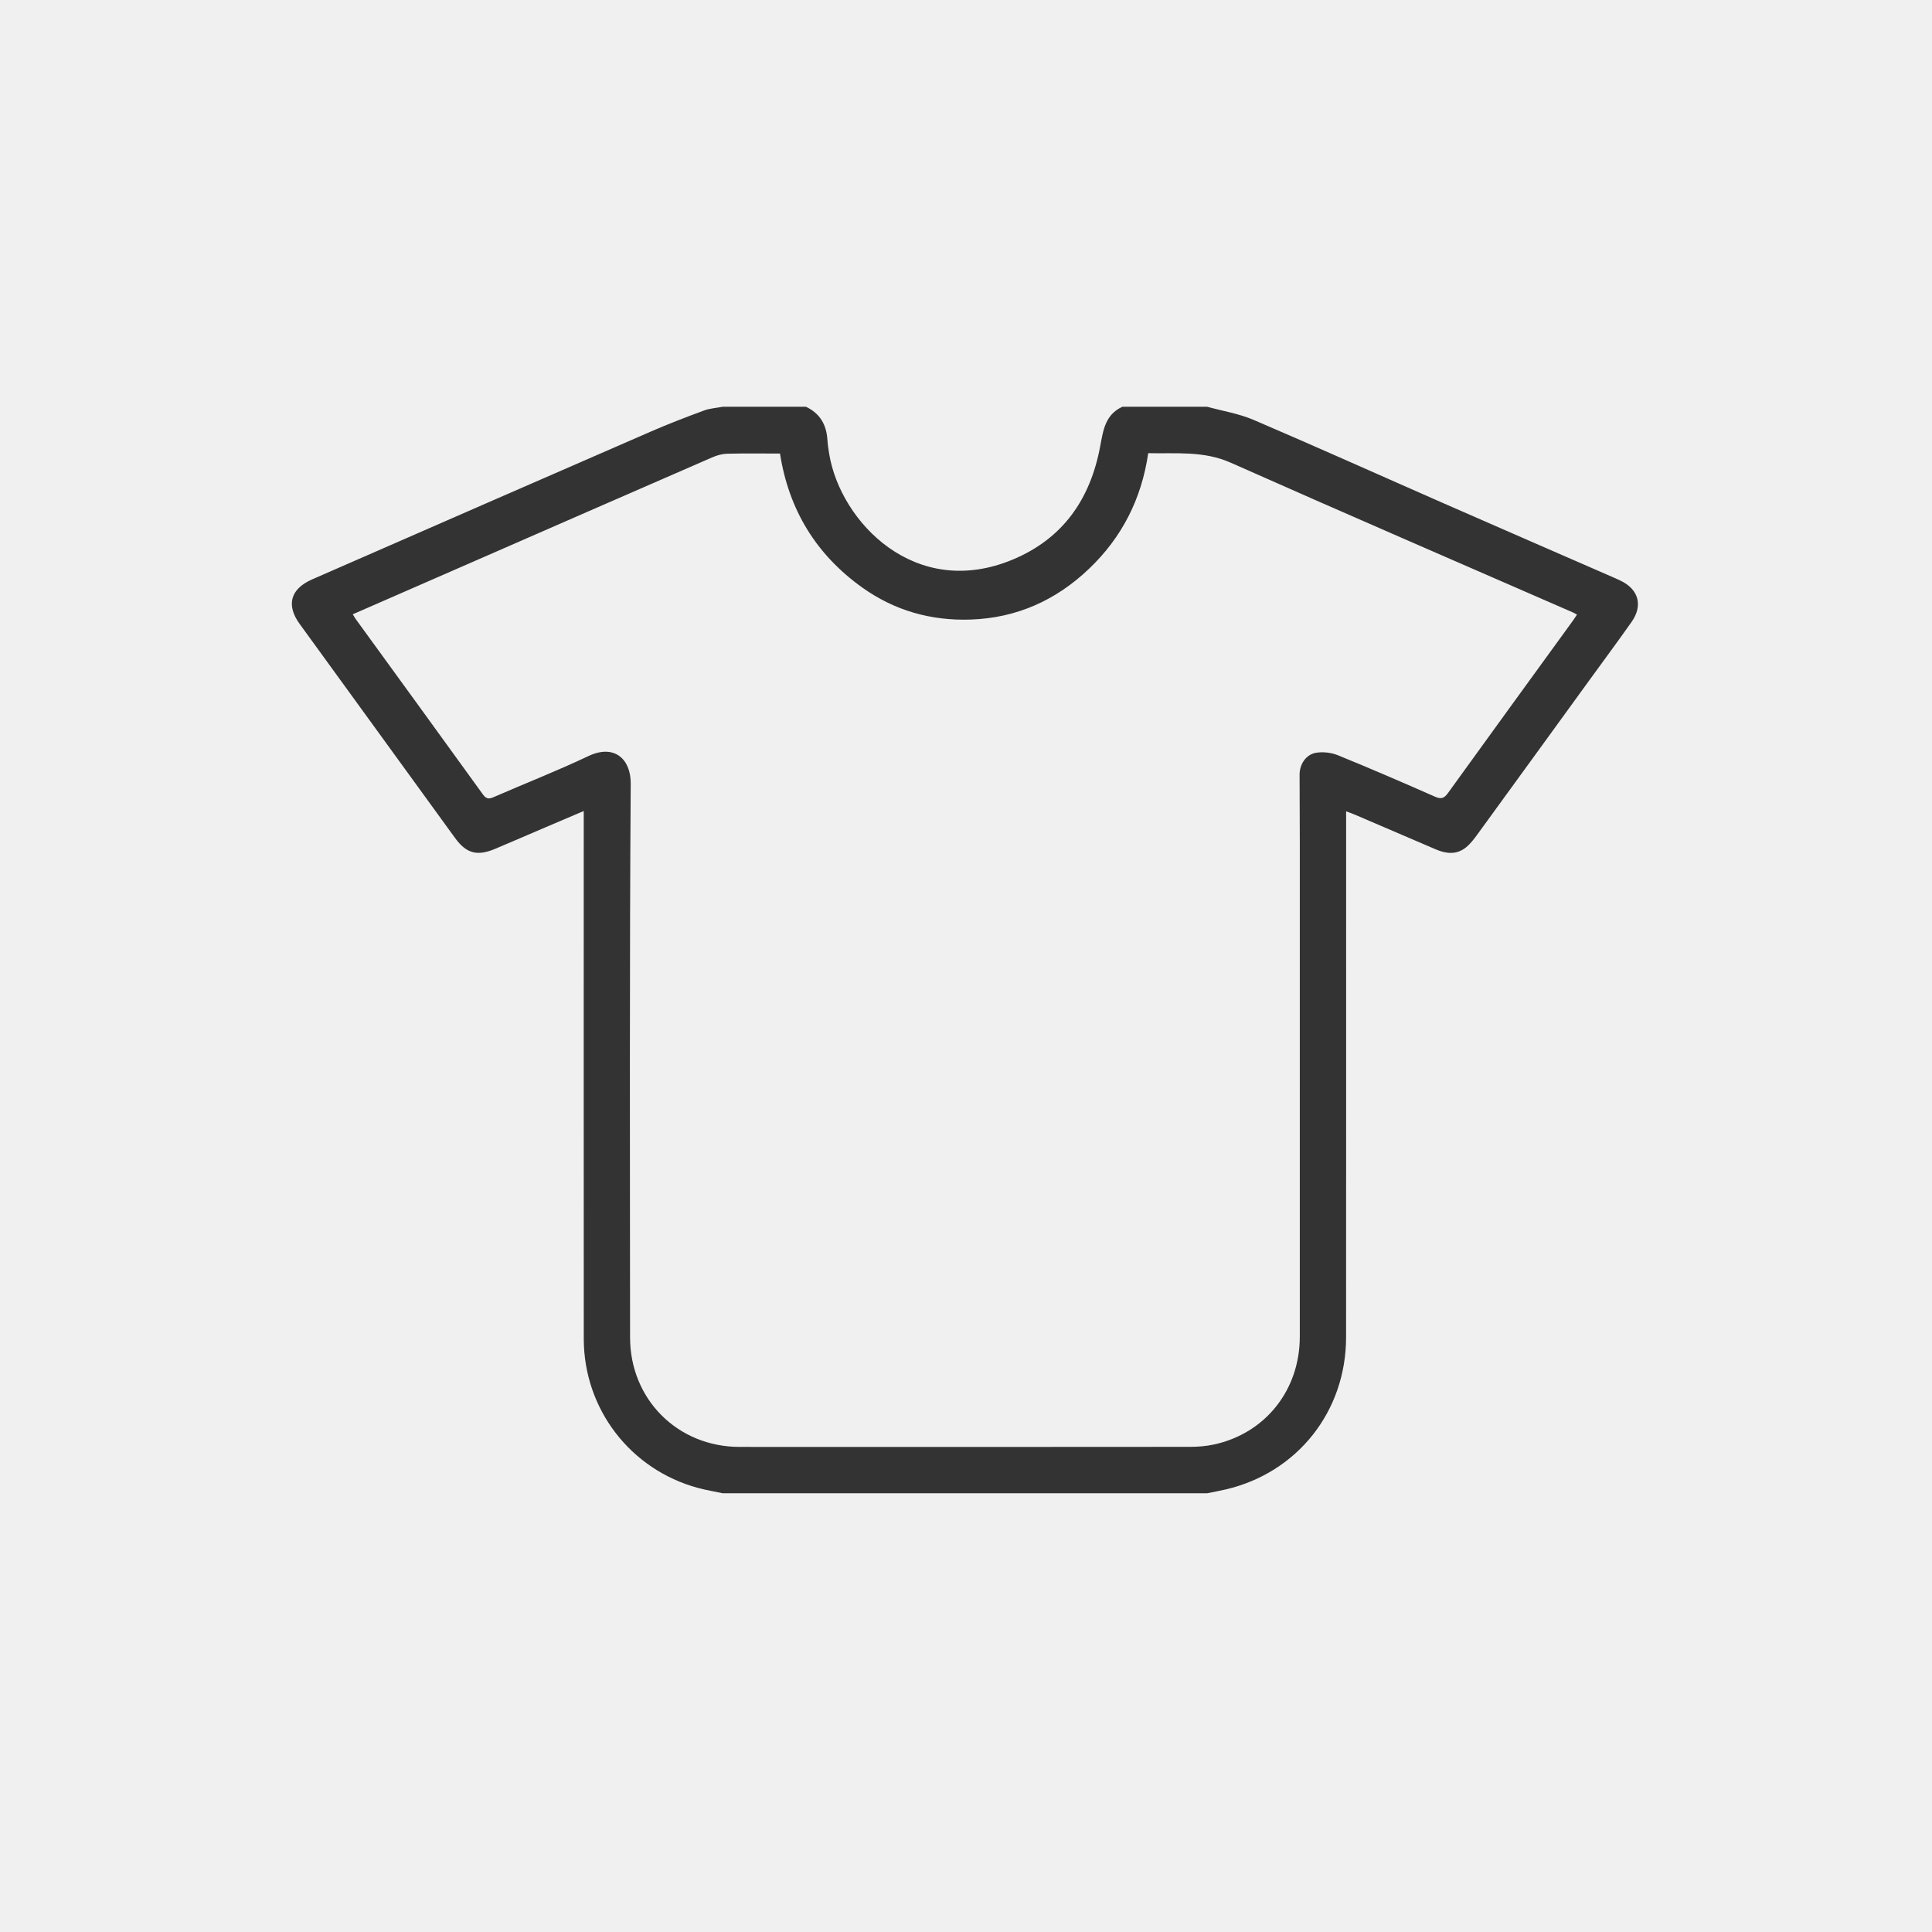
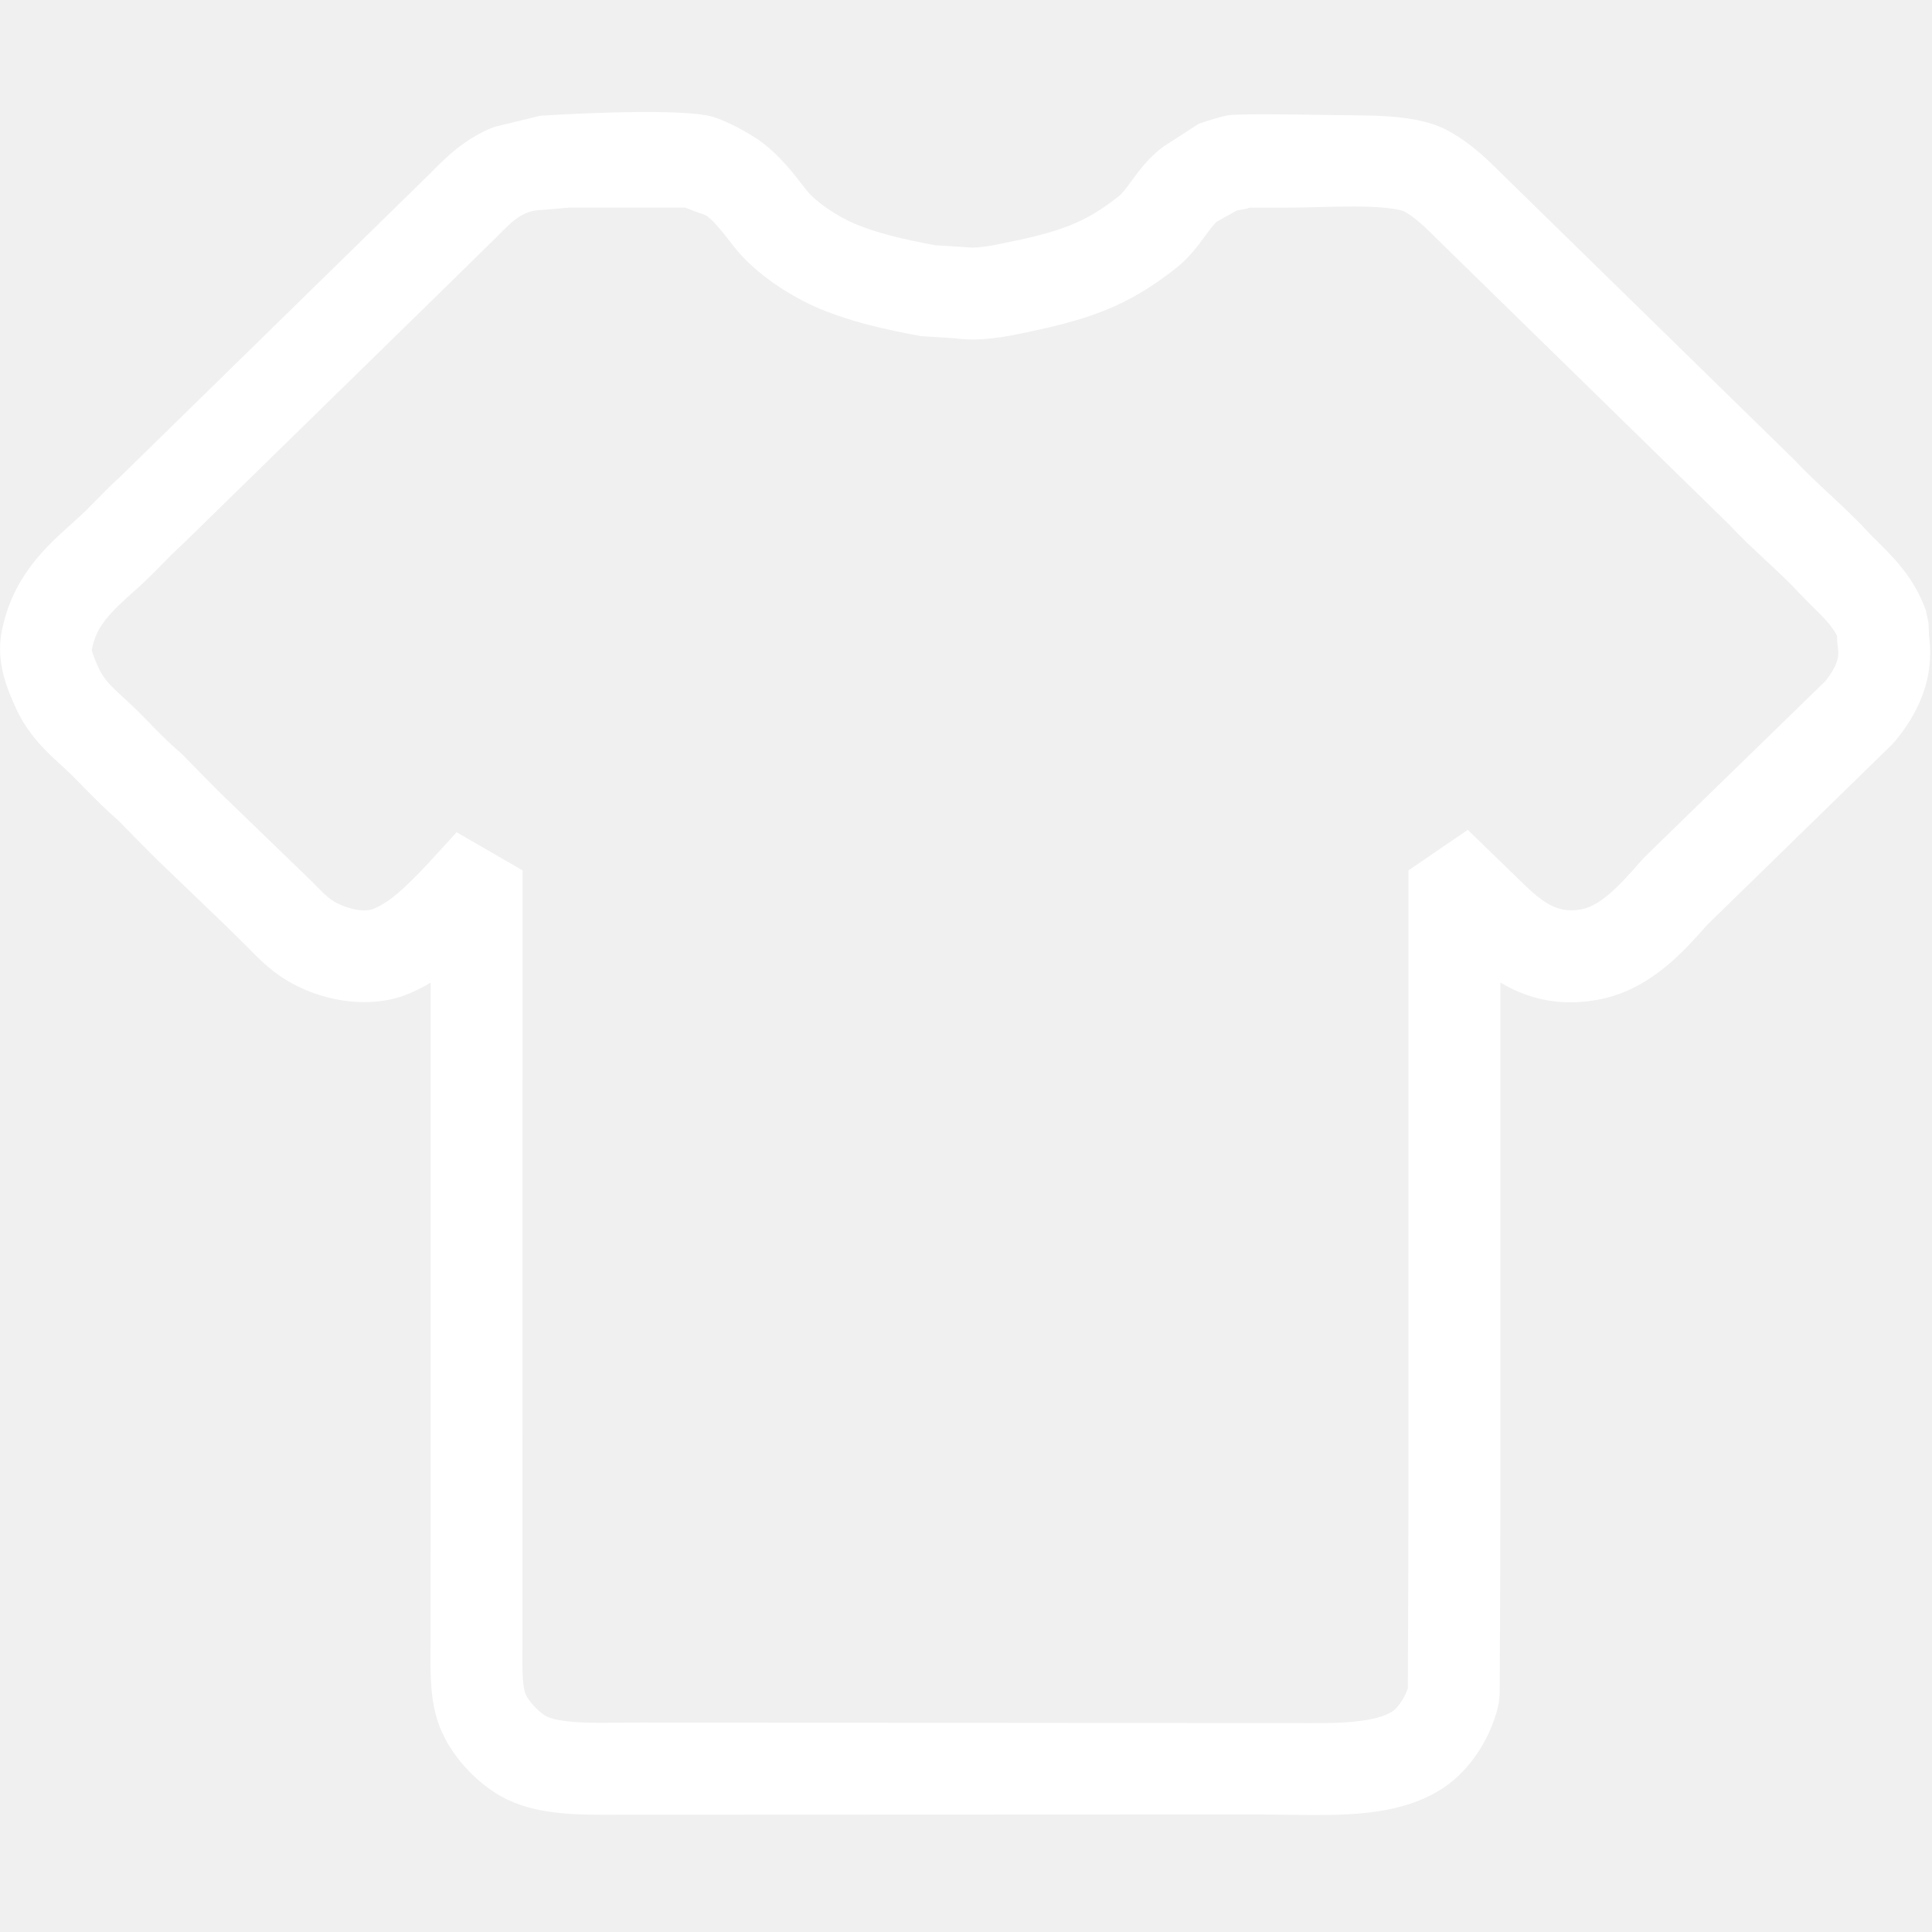
<svg xmlns="http://www.w3.org/2000/svg" class="icon" width="200px" height="200.00px" viewBox="0 0 1024 1024" version="1.1">
-   <path fill="#333333" d="M383.009 791.45c-4.367-0.93-8.789-1.659-13.092-2.824-35.812-9.703-60.484-41.846-60.506-79.025-0.057-91.45-0.019-182.902-0.019-274.352v-5.397c-7.077 3.016-13.676 5.823-20.272 8.641-8.888 3.8-17.754 7.65-26.663 11.4-9.565 4.026-15.266 2.515-21.296-5.779a82091.758 82091.758 0 0 1-82.37-113.463c-7.238-9.988-4.843-18.534 6.638-23.557 59.875-26.19 119.76-52.358 179.687-78.429 9.194-4 18.573-7.599 27.98-11.078 3.122-1.155 6.598-1.353 9.913-1.988h44.17c7.395 3.476 10.859 9.478 11.363 17.468 0.161 2.559 0.55 5.113 0.971 7.646 5.964 35.789 45.394 77.4 97.122 55.928 26.996-11.205 41.323-32.377 46.482-60.062 1.645-8.828 2.741-16.797 11.747-20.98h44.989c8.206 2.259 16.798 3.617 24.549 6.936 33.785 14.464 67.306 29.545 100.96 44.316 29.548 12.968 59.146 25.822 88.719 38.731 1.622 0.707 3.249 1.409 4.843 2.175 9.581 4.595 11.984 13.175 5.843 21.886-7.379 10.467-15.014 20.755-22.537 31.121-19.767 27.238-39.518 54.489-59.33 81.695-1.752 2.404-3.633 4.855-5.927 6.691-4.895 3.921-10.347 3.452-15.83 1.094a26310.104 26310.104 0 0 0-43.167-18.509c-1.341-0.573-2.724-1.042-4.507-1.717v5.23c0 91.179 0.04 182.356-0.018 273.535-0.025 39.243-25.749 71.708-63.676 80.626-3.286 0.774-6.615 1.365-9.923 2.04l-256.842 0.001zM186.972 325.585c0.683 1.112 1.057 1.828 1.527 2.474 22.497 30.987 45.036 61.945 67.446 92.995 1.757 2.434 3.159 2.545 5.694 1.44 16.728-7.288 33.748-13.948 50.224-21.757 13.827-6.553 22.515 1.676 22.429 14.538-0.655 97.867-0.392 195.738-0.342 293.609 0.017 32.811 25.238 57.99 58.068 58.009 79.605 0.048 159.209 0.034 238.814-0.037 4.195-0.003 8.477-0.353 12.568-1.236 27.245-5.881 45.512-28.846 45.519-57.134 0.028-86.83 0.016-173.659 0.005-260.489-0.001-12.461-0.075-24.921-0.115-37.38-0.018-5.585 3.437-10.855 8.918-11.668 3.68-0.545 7.958-0.055 11.406 1.351 17.271 7.043 34.403 14.438 51.469 21.97 3.331 1.472 4.884 0.789 6.897-2.003 21.918-30.398 43.97-60.698 65.98-91.03 0.785-1.08 1.501-2.208 2.355-3.47-0.849-0.469-1.407-0.836-2.009-1.099-60.524-26.424-121.156-52.604-181.504-79.426-14.362-6.383-28.895-4.703-43.74-5.055-3.541 24.272-13.937 44.671-31.407 61.312-17.556 16.723-38.414 26.078-62.782 26.882-20.94 0.691-40.215-4.734-57.344-16.952-24.535-17.5-38.991-41.311-43.634-71.04-9.496 0-18.746-0.141-27.986 0.089-2.641 0.065-5.414 0.844-7.86 1.907-42.077 18.296-84.112 36.69-126.157 55.057-21.329 9.32-42.661 18.631-64.438 28.141z" />
+   <path fill="#ffffff" d="M697.047 962.007l-31.09-0.309-347.035 0.142c-18.637 0-39.904-0.88-56.257-11.513-10.17-6.375-23.609-19.22-29.782-35.515-4.996-13.345-4.829-27.879-4.674-41.937l0.047-69.983V520.833a88.989 88.989 0 0 1-11.953 5.995c-20.374 8.457-48.253 4.115-68.353-9.836-7.124-5.043-12.417-10.514-17.079-15.331l-10.693-10.526-37.203-35.752a2175.512 2175.512 0 0 1-20.374-20.611c-6.339-5.424-12.144-11.323-17.935-17.246l-6.221-6.304c-1.772-1.749-3.699-3.497-5.59-5.245-8.23-7.528-18.471-16.901-24.953-31.792-3.545-7.933-10.181-22.764-7.065-38.999 5.542-29.449 23.597-45.529 38.108-58.446 5.031-4.448 8.588-8.112 12.156-11.751 4.103-4.175 8.207-8.349 12.548-12.239L228.055 91.876c7.708-7.862 18.174-18.53 33.873-24.596l24.359-5.935s67.409-4.475 89.274 0c7.895 1.616 22.633 9.669 28.795 14.487 9.218 7.088 15.771 15.533 21.552 22.978l1.558 1.999c4.662 5.971 15.807 13.69 25.916 17.935 11.966 4.96 25.571 8.112 42.163 11.24l19.756 1.248c3.52 0 8.647-0.666 14.451-1.879 32.042-6.447 44.958-10.811 63.536-25.619 1.641-1.32 4.021-4.556 6.327-7.683 4.115-5.614 9.254-12.607 16.96-18.305l18.65-12.048c3.972-1.558 12.149-3.969 15.628-4.579 6.835-1.197 59.635 0 66.153 0 24.002 0 39.012 2.105 50.144 7.957 12.56 6.779 21.647 15.843 29.639 23.835l154.308 150.883c6.304 6.732 12.275 12.25 18.221 17.793 7.065 6.577 14.13 13.166 20.647 20.243 1.665 1.76 3.545 3.628 5.4 5.471 8.563 8.48 19.22 19.042 25.381 36.228l1.379 6.553c0.143 2.295 0.237 4.591 0.286 6.898 3.901 28.212-11.585 47.813-17.508 55.293l-2.117 2.355-97.957 95.59c-12.916 14.606-30.638 34.61-57.875 39.653-21.766 4.032-38.678-1.297-51.737-9.123v282.761c-0.047 31.494-0.19 63.037-0.357 94.459l-0.499 4.829c-3.425 16.437-13.392 32.708-26.071 42.46-20.362 15.464-47.432 16.749-71.244 16.749z m-358.035-49.027l358.036 0.309c9.8 0 32.803 0 41.675-6.732 2.545-1.974 5.923-6.946 7.446-11.775 0.143-30.4 0.286-60.896 0.333-91.32V461.33l31.447-21.504 26.451 25.667c12.631 12.406 20.362 18.959 33.707 16.473 10.728-1.986 21.1-13.701 30.257-24.037l2.974-3.354 96.268-93.699c5.781-7.528 7.422-12.131 6.47-17.781l-0.333-3.545c0-0.808-0.024-1.618-0.047-2.426-2.45-5.007-6.28-8.956-12.607-15.224-2.236-2.224-4.495-4.472-6.756-6.839-5.876-6.375-12.036-12.084-18.197-17.805-6.803-6.339-13.607-12.691-19.91-19.47l-153.834-150.396c-6.208-6.185-12.061-12.036-18.149-15.319-0.643-0.333-6.137-2.629-27.236-2.629-6.09 0-12.275 0.167-18.221 0.321-5.899 0.155-11.56 0.298-16.698 0.298H662.581c-2.83 0.88-5.257 1.248-7.017 1.487l-10.8 6.03c-1.688 1.593-3.806 4.495-5.899 7.315-3.759 5.126-8.421 11.49-15.129 16.877-26.428 21.04-47.337 27.891-84.208 35.312-13.345 2.771-24.537 3.568-33.504 2.2l-17.9-1.13c-20.291-3.77-37.144-7.672-53.497-14.451-14.356-6.03-33.755-17.805-45.552-32.91l-1.641-2.105c-4.579-5.887-8.516-10.966-12.928-14.356-1.153-0.643-2.985-1.153-4.77-1.784a128.432 128.432 0 0 1-6.422-2.486h-61.788l-14.439 1.237c-9.753 0.321-14.487 4.734-24.239 14.689l-29.829 29.271-136.067 133.03c-4.33 3.913-7.695 7.374-11.073 10.811-4.377 4.472-8.789 8.932-13.464 13.059-14.32 12.762-21.349 19.505-23.716 32.113 0 1.796 2.331 7.006 3.319 9.229 2.795 6.386 6.815 10.217 13.726 16.544 2.319 2.117 4.662 4.27 6.946 6.517l6.826 6.91c4.984 5.102 9.931 10.217 15.414 14.843l1.796 1.665c6.744 6.934 13.547 13.796 20.338 20.6l48.824 47.206c3.651 3.782 6.803 7.041 10.014 9.313 4.888 3.39 16.021 7.077 21.861 4.674 9.134-3.746 16.294-10.966 24.584-19.327 4.151-4.186 19.661-21.332 19.661-21.332l34.967 20.213-0.059 412.093c-0.095 9.134-0.214 19.482 1.558 24.216 1.332 3.52 6.208 8.992 10.395 11.608 5.971 3.877 24.097 3.877 30.056 3.877l20.089-0.142z" />
</svg>
